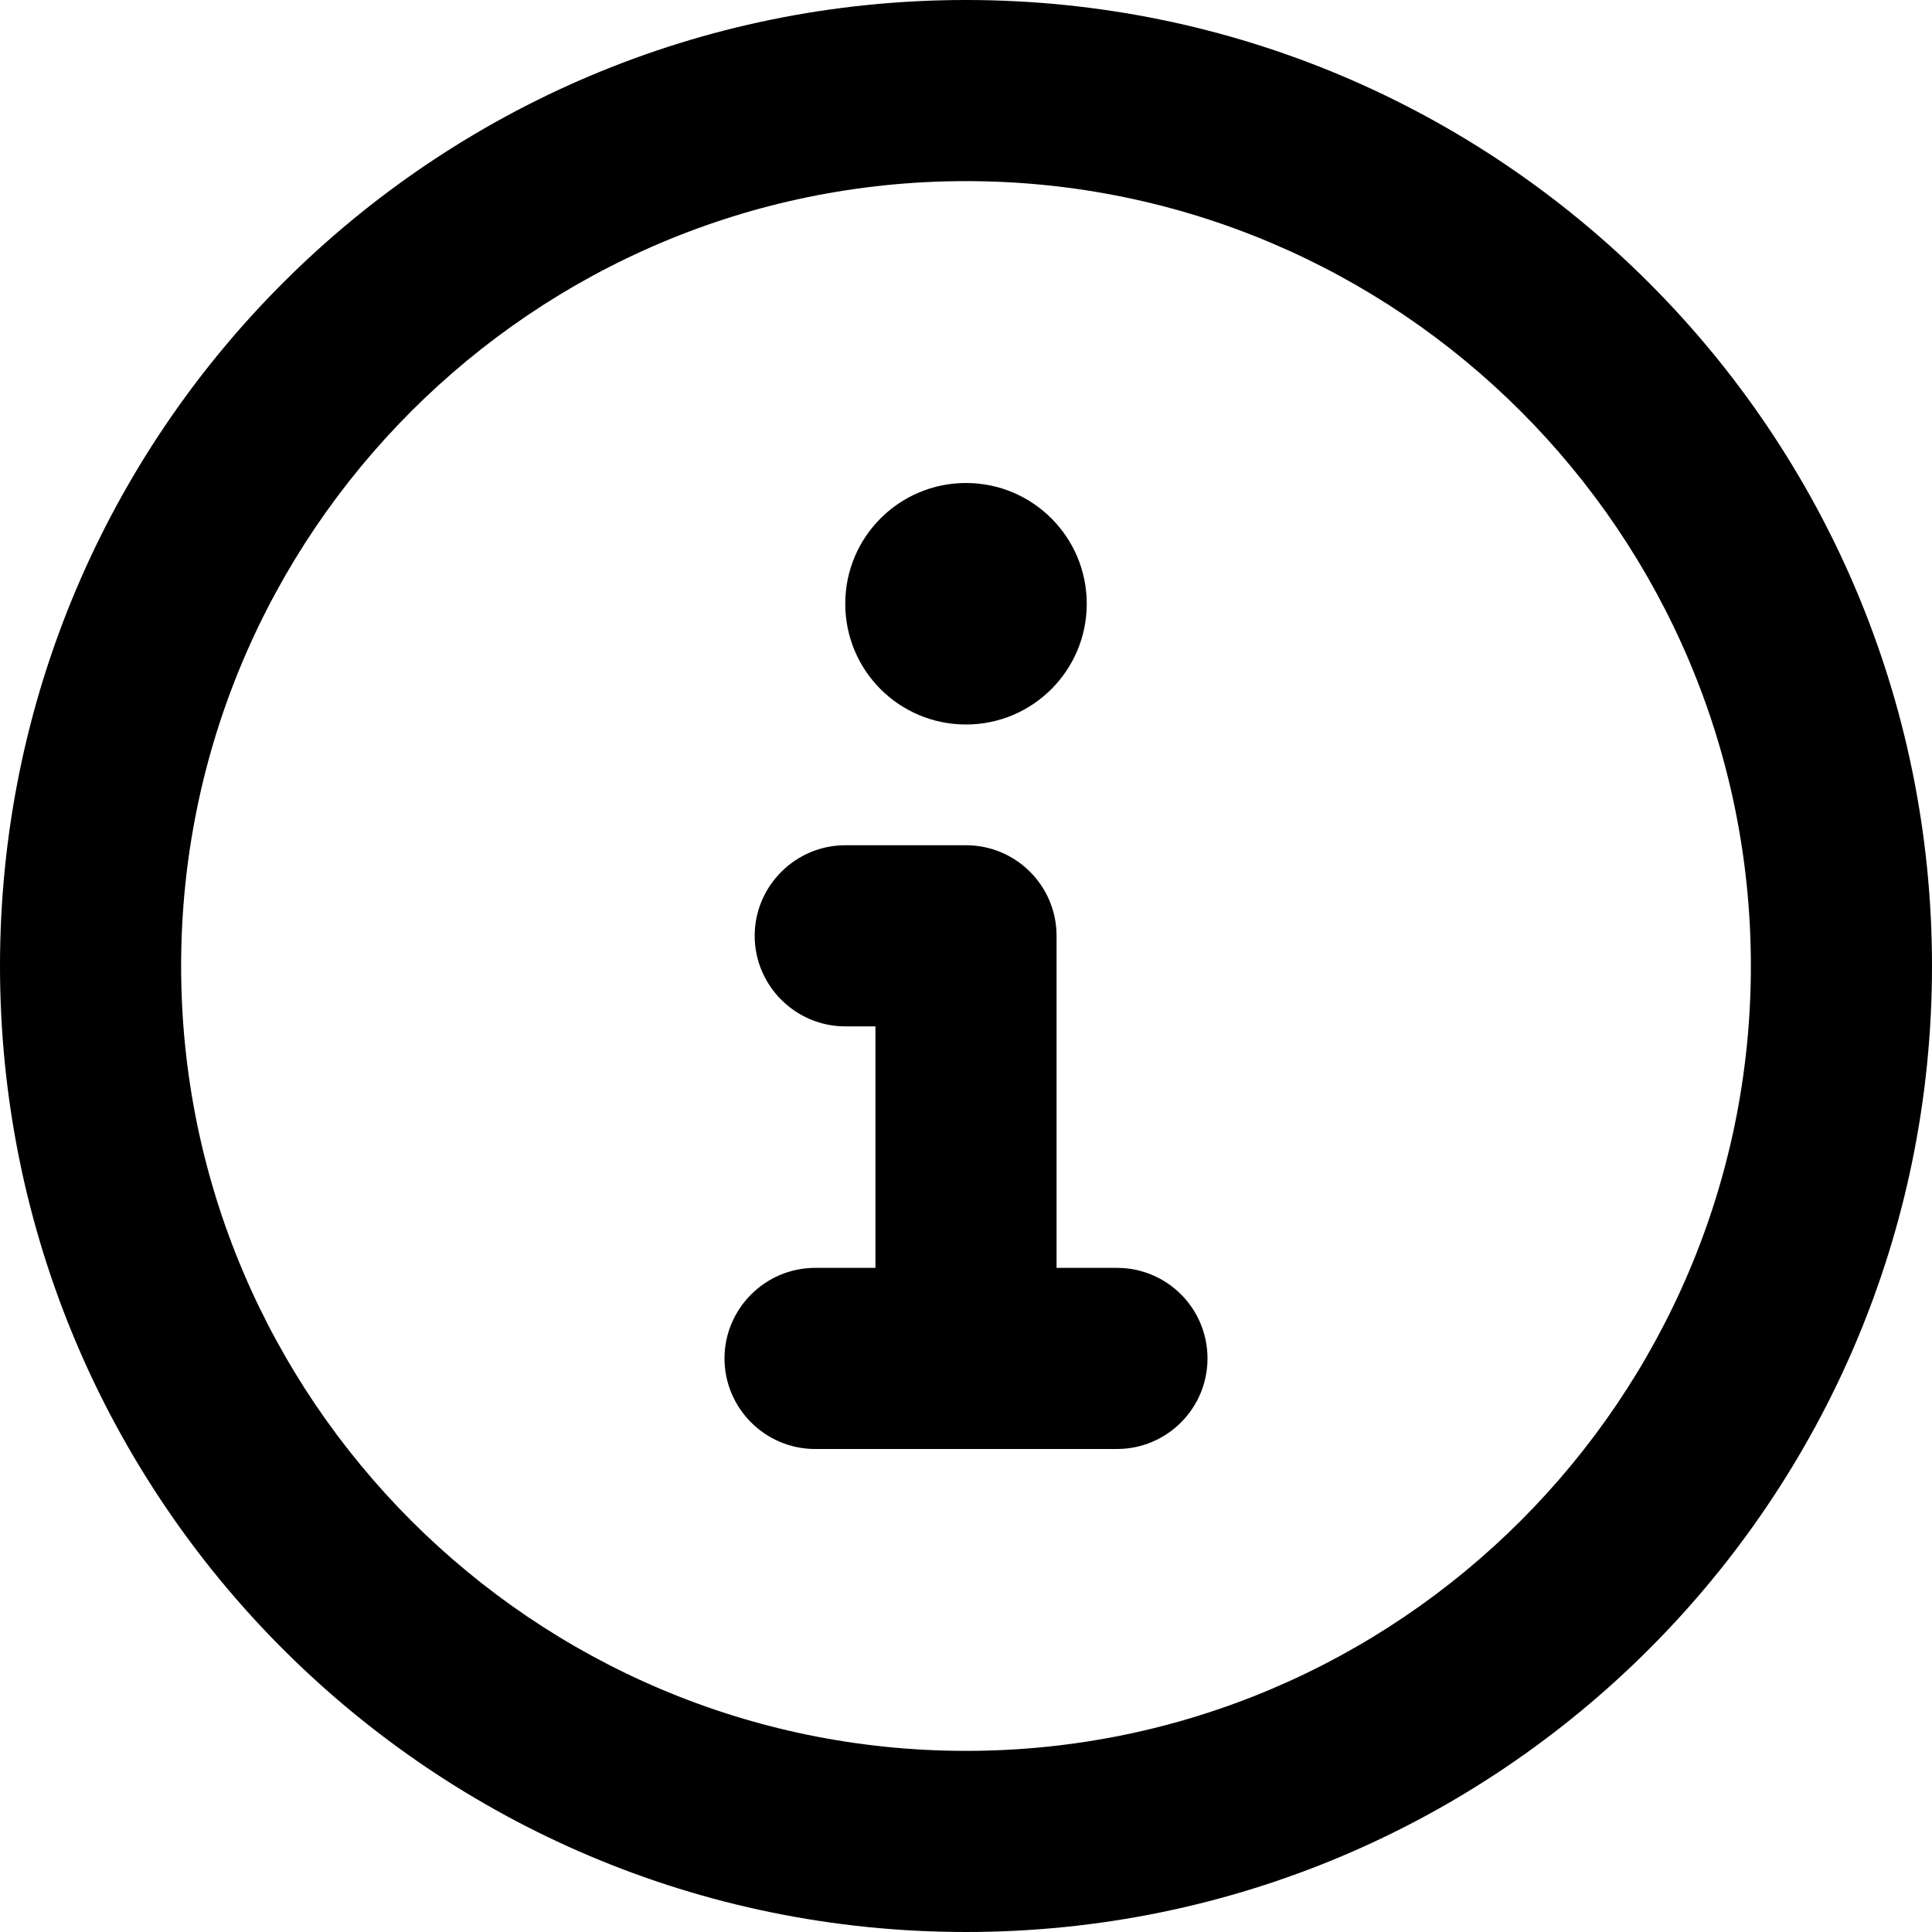
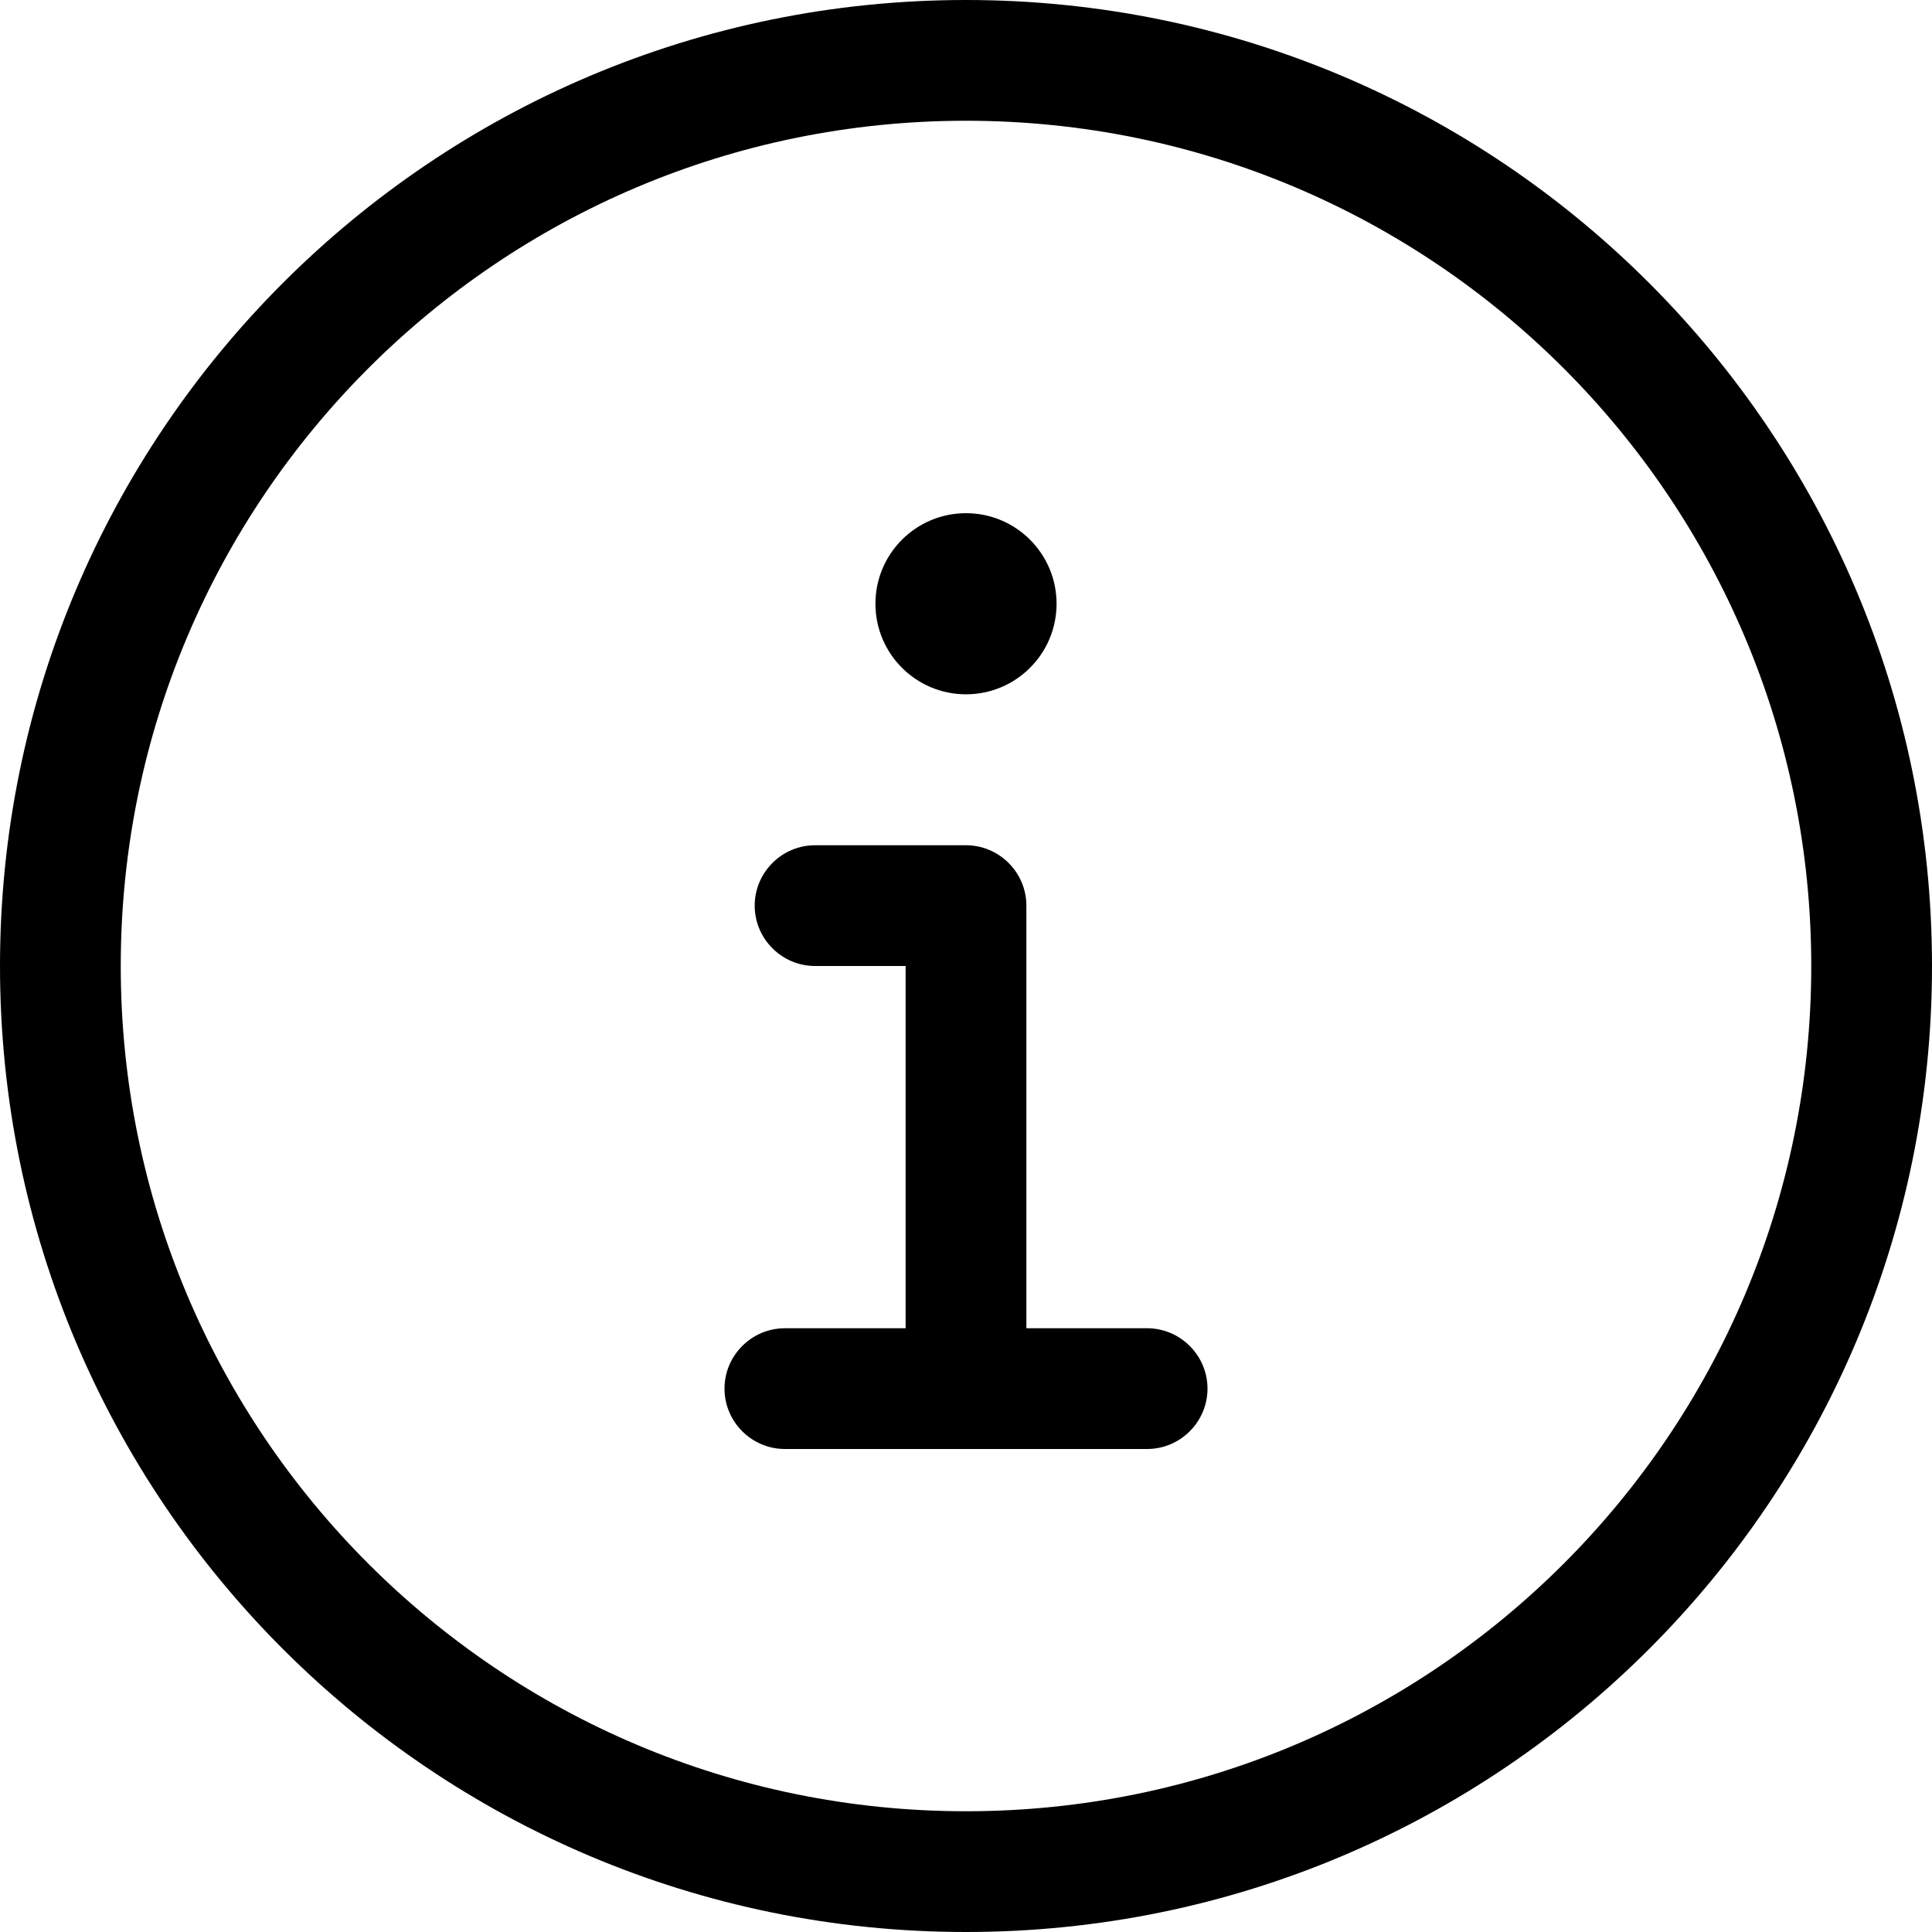
<svg xmlns="http://www.w3.org/2000/svg" viewBox="0 0 512 512">
-   <path d="M256 0C114.6 0 0 114.6 0 256s114.6 256 256 256s256-114.6 256-256S397.4 0 256 0zM256 464c-114.7 0-208-93.31-208-208S141.3 48 256 48s208 93.31 208 208S370.7 464 256 464zM296 336h-16V248C280 234.8 269.3 224 256 224H224C210.8 224 200 234.8 200 248S210.8 272 224 272h8v64h-16C202.8 336 192 346.8 192 360S202.8 384 216 384h80c13.25 0 24-10.75 24-24S309.3 336 296 336zM256 192c17.67 0 32-14.33 32-32c0-17.67-14.33-32-32-32S224 142.3 224 160C224 177.7 238.3 192 256 192z" />
+   <path d="M256 32a224 224 0 1 1 0 448 224 224 0 1 1 0-448zm0 480A256 256 0 1 0 256 0a256 256 0 1 0 0 512zM208 352c-8.8 0-16 7.2-16 16s7.2 16 16 16h96c8.8 0 16-7.2 16-16s-7.2-16-16-16H272V240c0-8.8-7.2-16-16-16H216c-8.8 0-16 7.2-16 16s7.2 16 16 16h24v96H208zm48-168a24 24 0 1 0 0-48 24 24 0 1 0 0 48z" />
</svg>
